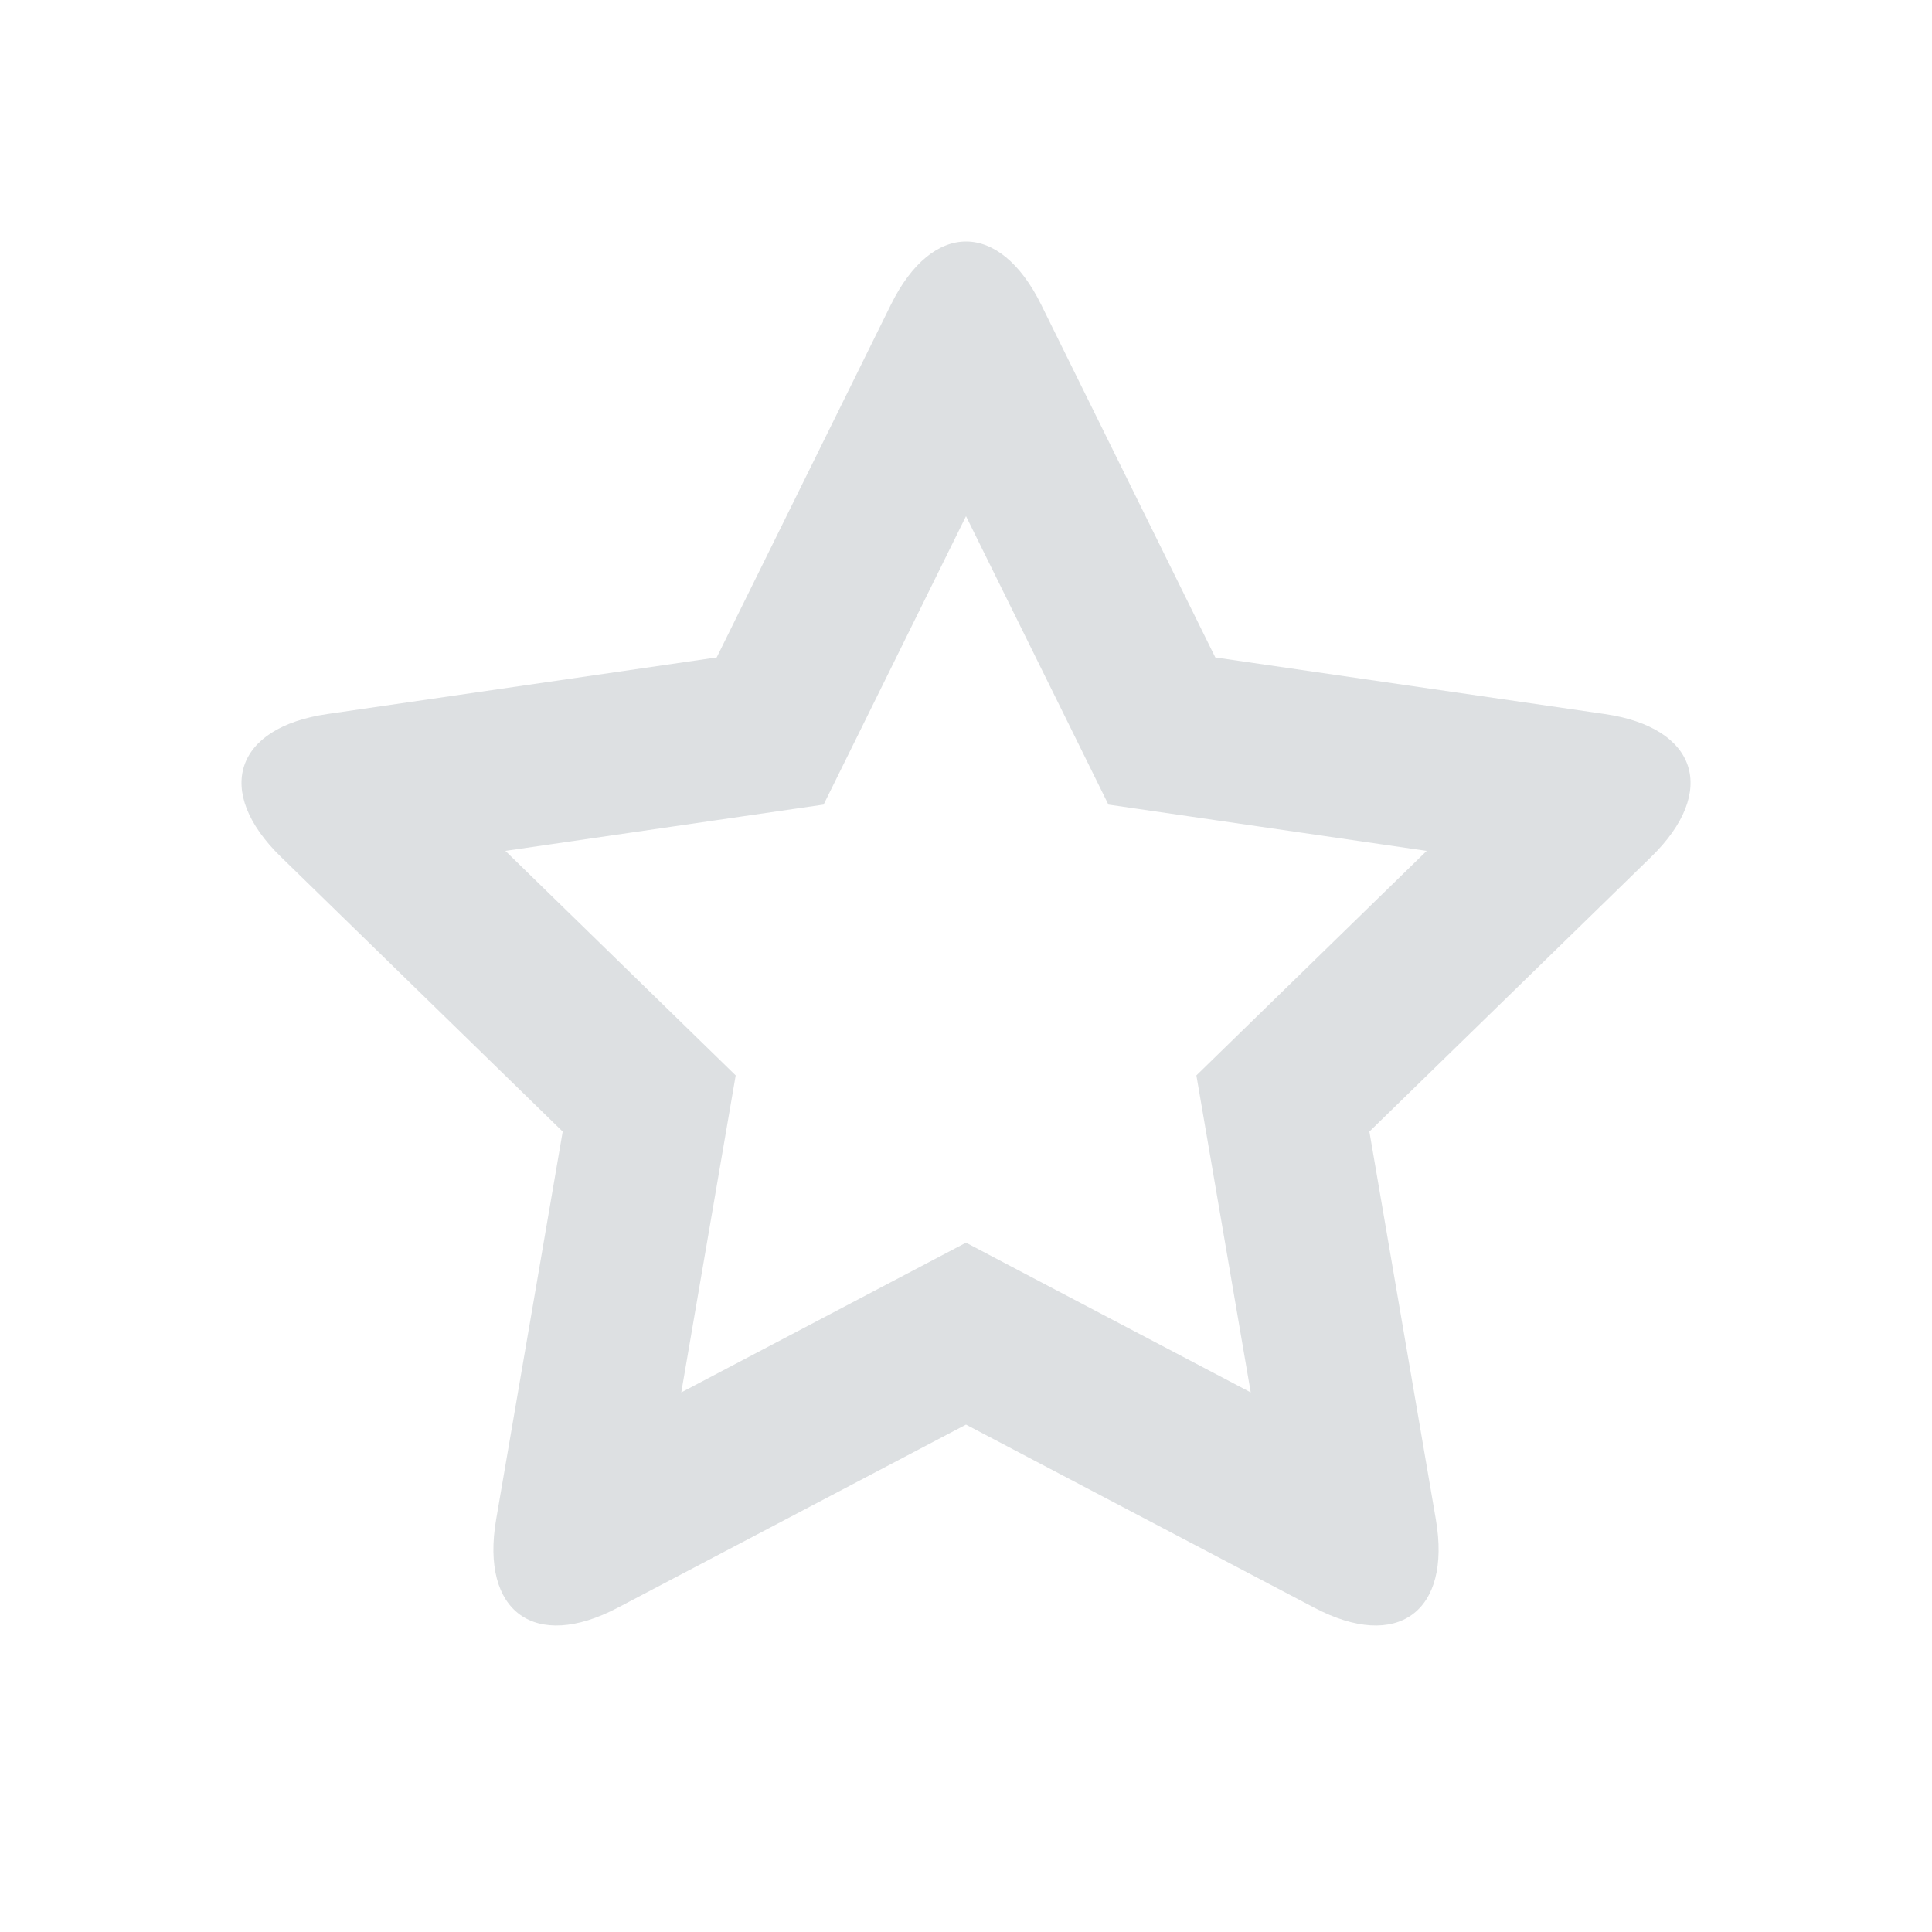
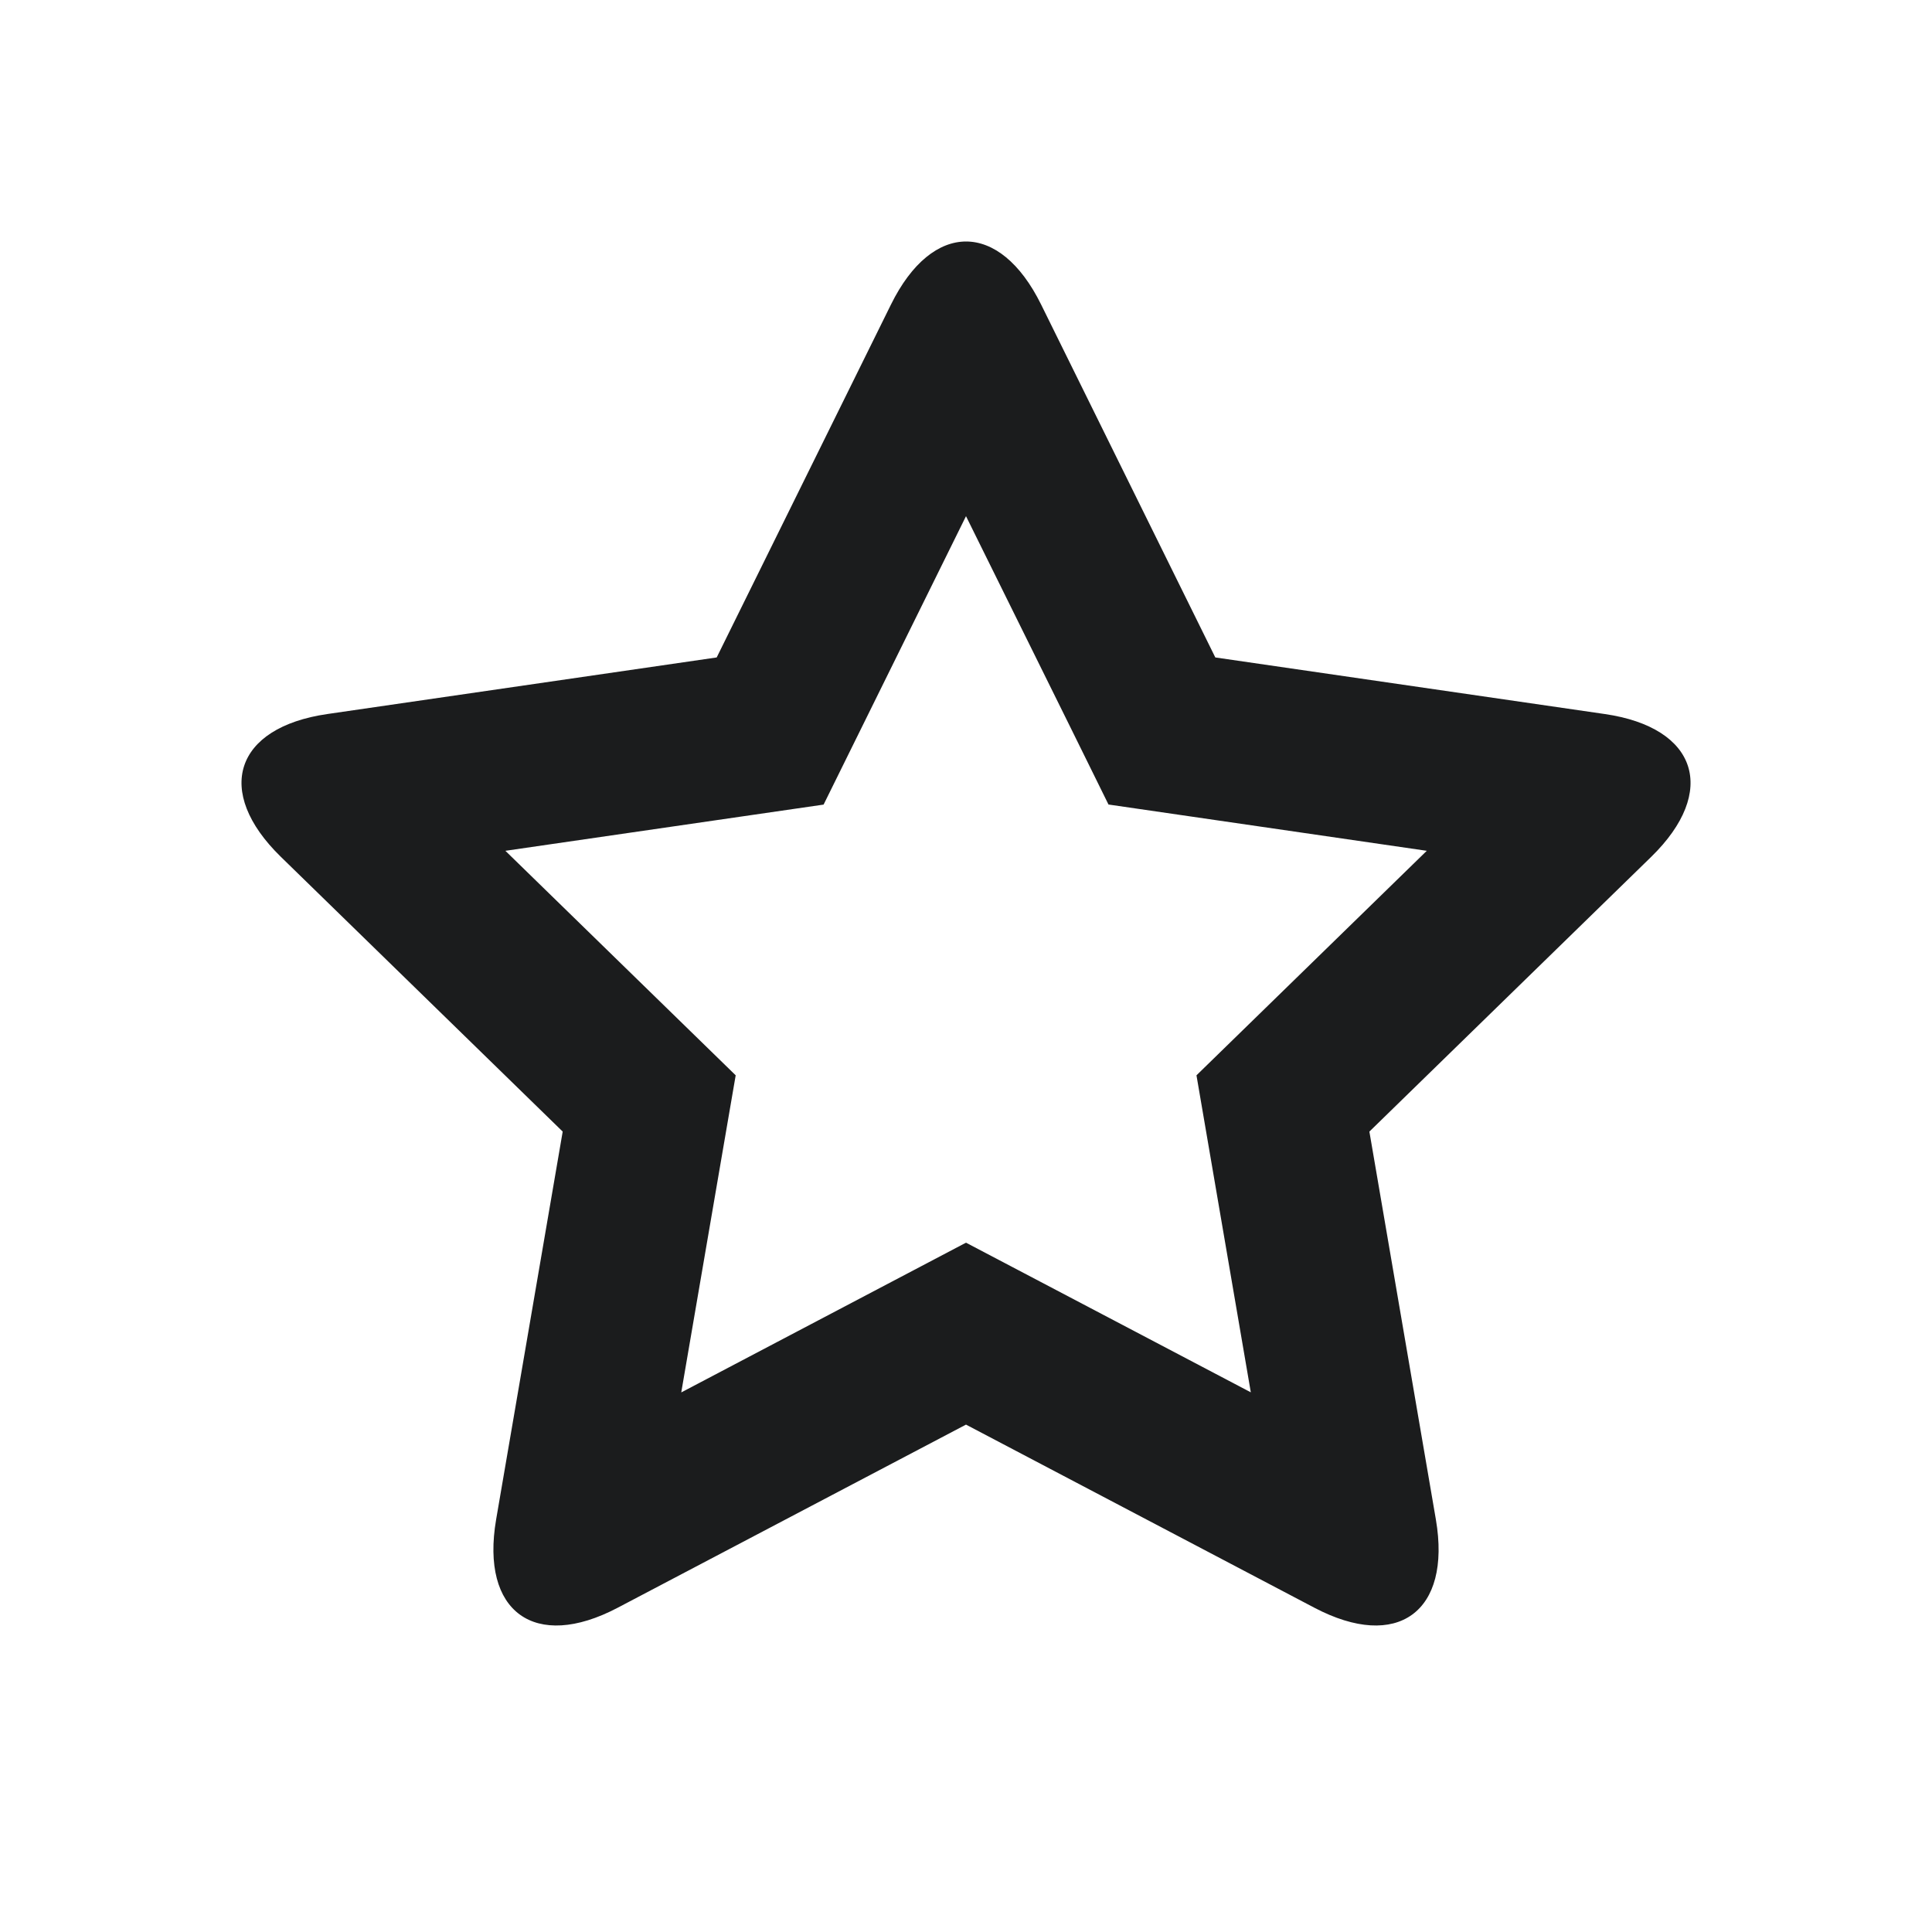
- <svg xmlns="http://www.w3.org/2000/svg" width="24" height="24" viewBox="0 0 24 24">
-   <path fill="#DDE0E2" fill-rule="evenodd" d="M8.463,17.297 L12,15.437 L12.931,15.927 L15.537,17.297 L14.862,13.359 L15.615,12.625 L17.723,10.57 L13.769,9.995 L13.304,9.052 L12,6.412 L10.231,9.995 L9.191,10.146 L6.278,10.57 L9.139,13.359 L8.961,14.395 L8.463,17.297 Z M7.673,19.972 C6.643,20.514 5.967,20.023 6.163,18.876 L6.99,14.057 L3.489,10.644 C2.655,9.831 2.914,9.037 4.066,8.87 L8.903,8.167 L11.068,3.783 C11.583,2.739 12.418,2.739 12.933,3.783 L15.097,8.167 L19.935,8.87 C21.087,9.037 21.345,9.831 20.512,10.644 L17.011,14.057 L17.837,18.876 C18.033,20.023 17.359,20.514 16.328,19.972 L12,17.697 L7.673,19.972 Z" />
+ <svg xmlns="http://www.w3.org/2000/svg" width="24" height="24">
+   <path fill="#1B1C1D" fill-rule="evenodd" d="M8.463 17.297L12 15.437l.931.489 2.607 1.37-.675-3.938.753-.734 2.108-2.055-3.954-.575-.465-.943L12 6.412l-1.769 3.583-1.04.151-2.913.423 2.861 2.789-.178 1.036-.498 2.902zm-.79 2.675c-1.03.542-1.706.051-1.51-1.096l.827-4.819-3.501-3.413c-.834-.813-.575-1.607.577-1.774l4.837-.703 2.165-4.384c.515-1.044 1.35-1.044 1.865 0l2.164 4.384 4.838.703c1.152.167 1.41.961.577 1.774l-3.501 3.413.826 4.819c.196 1.147-.478 1.638-1.509 1.096L12 17.697l-4.327 2.275z" />
</svg>
